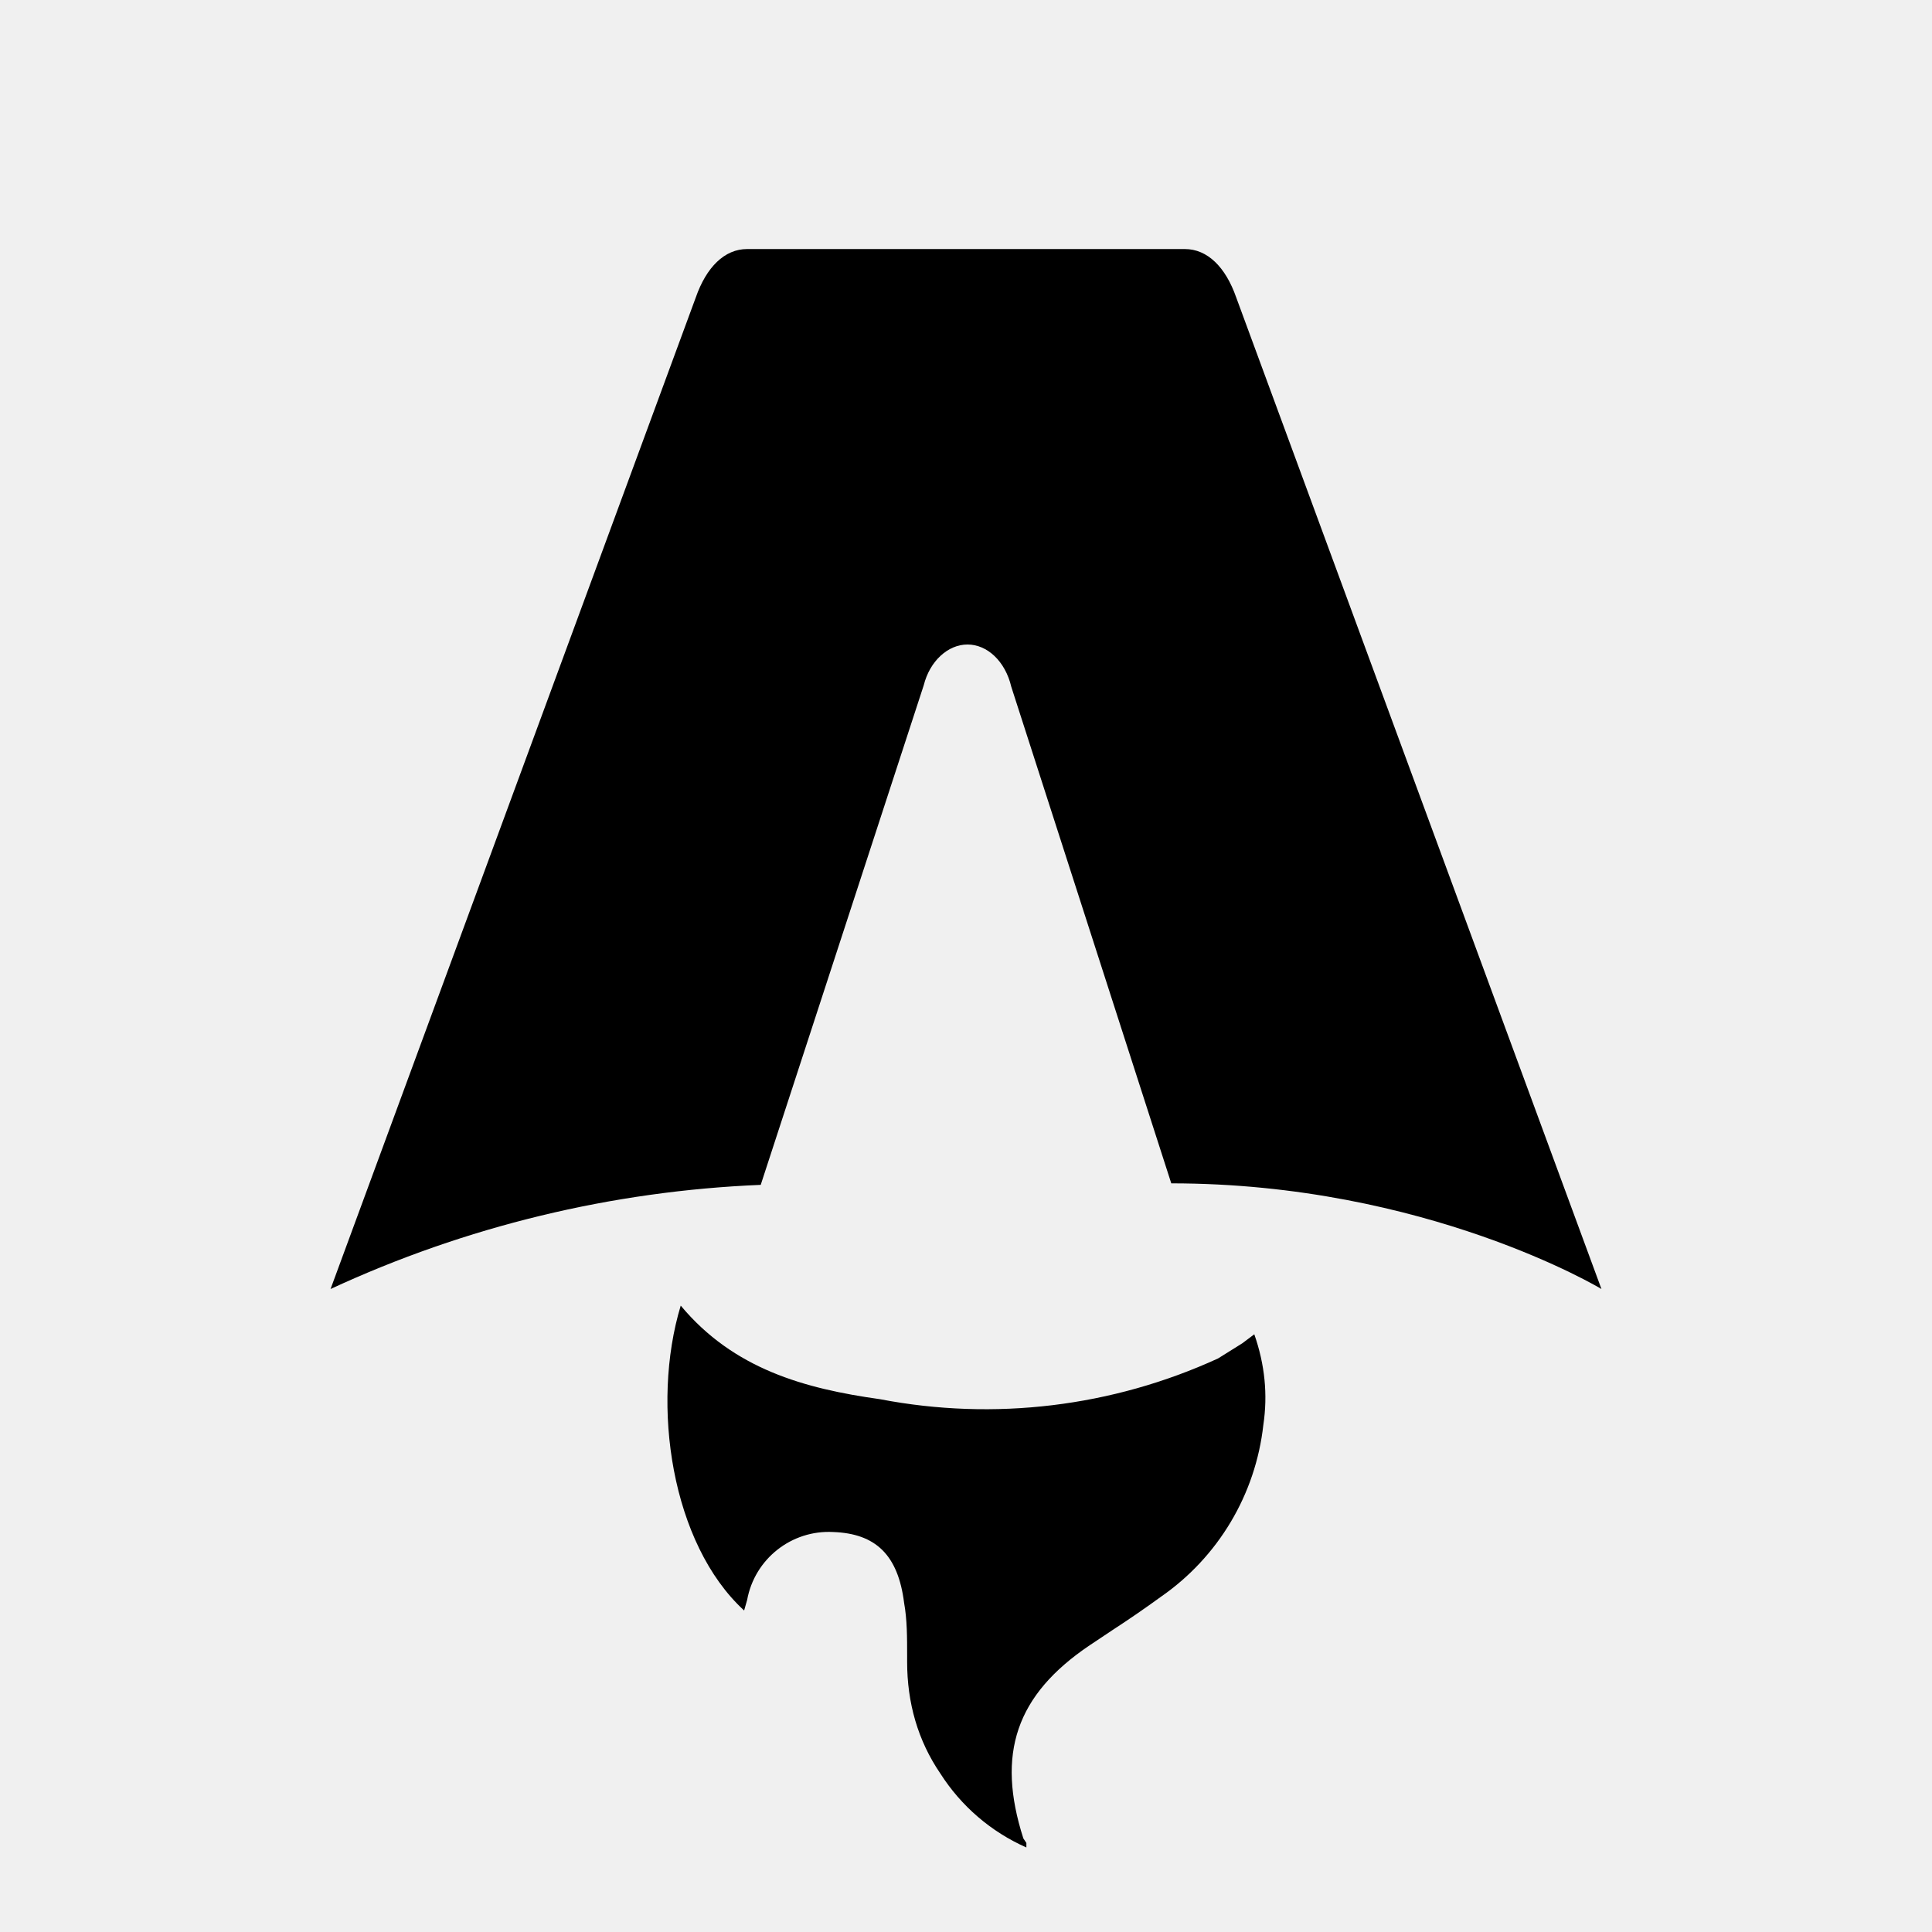
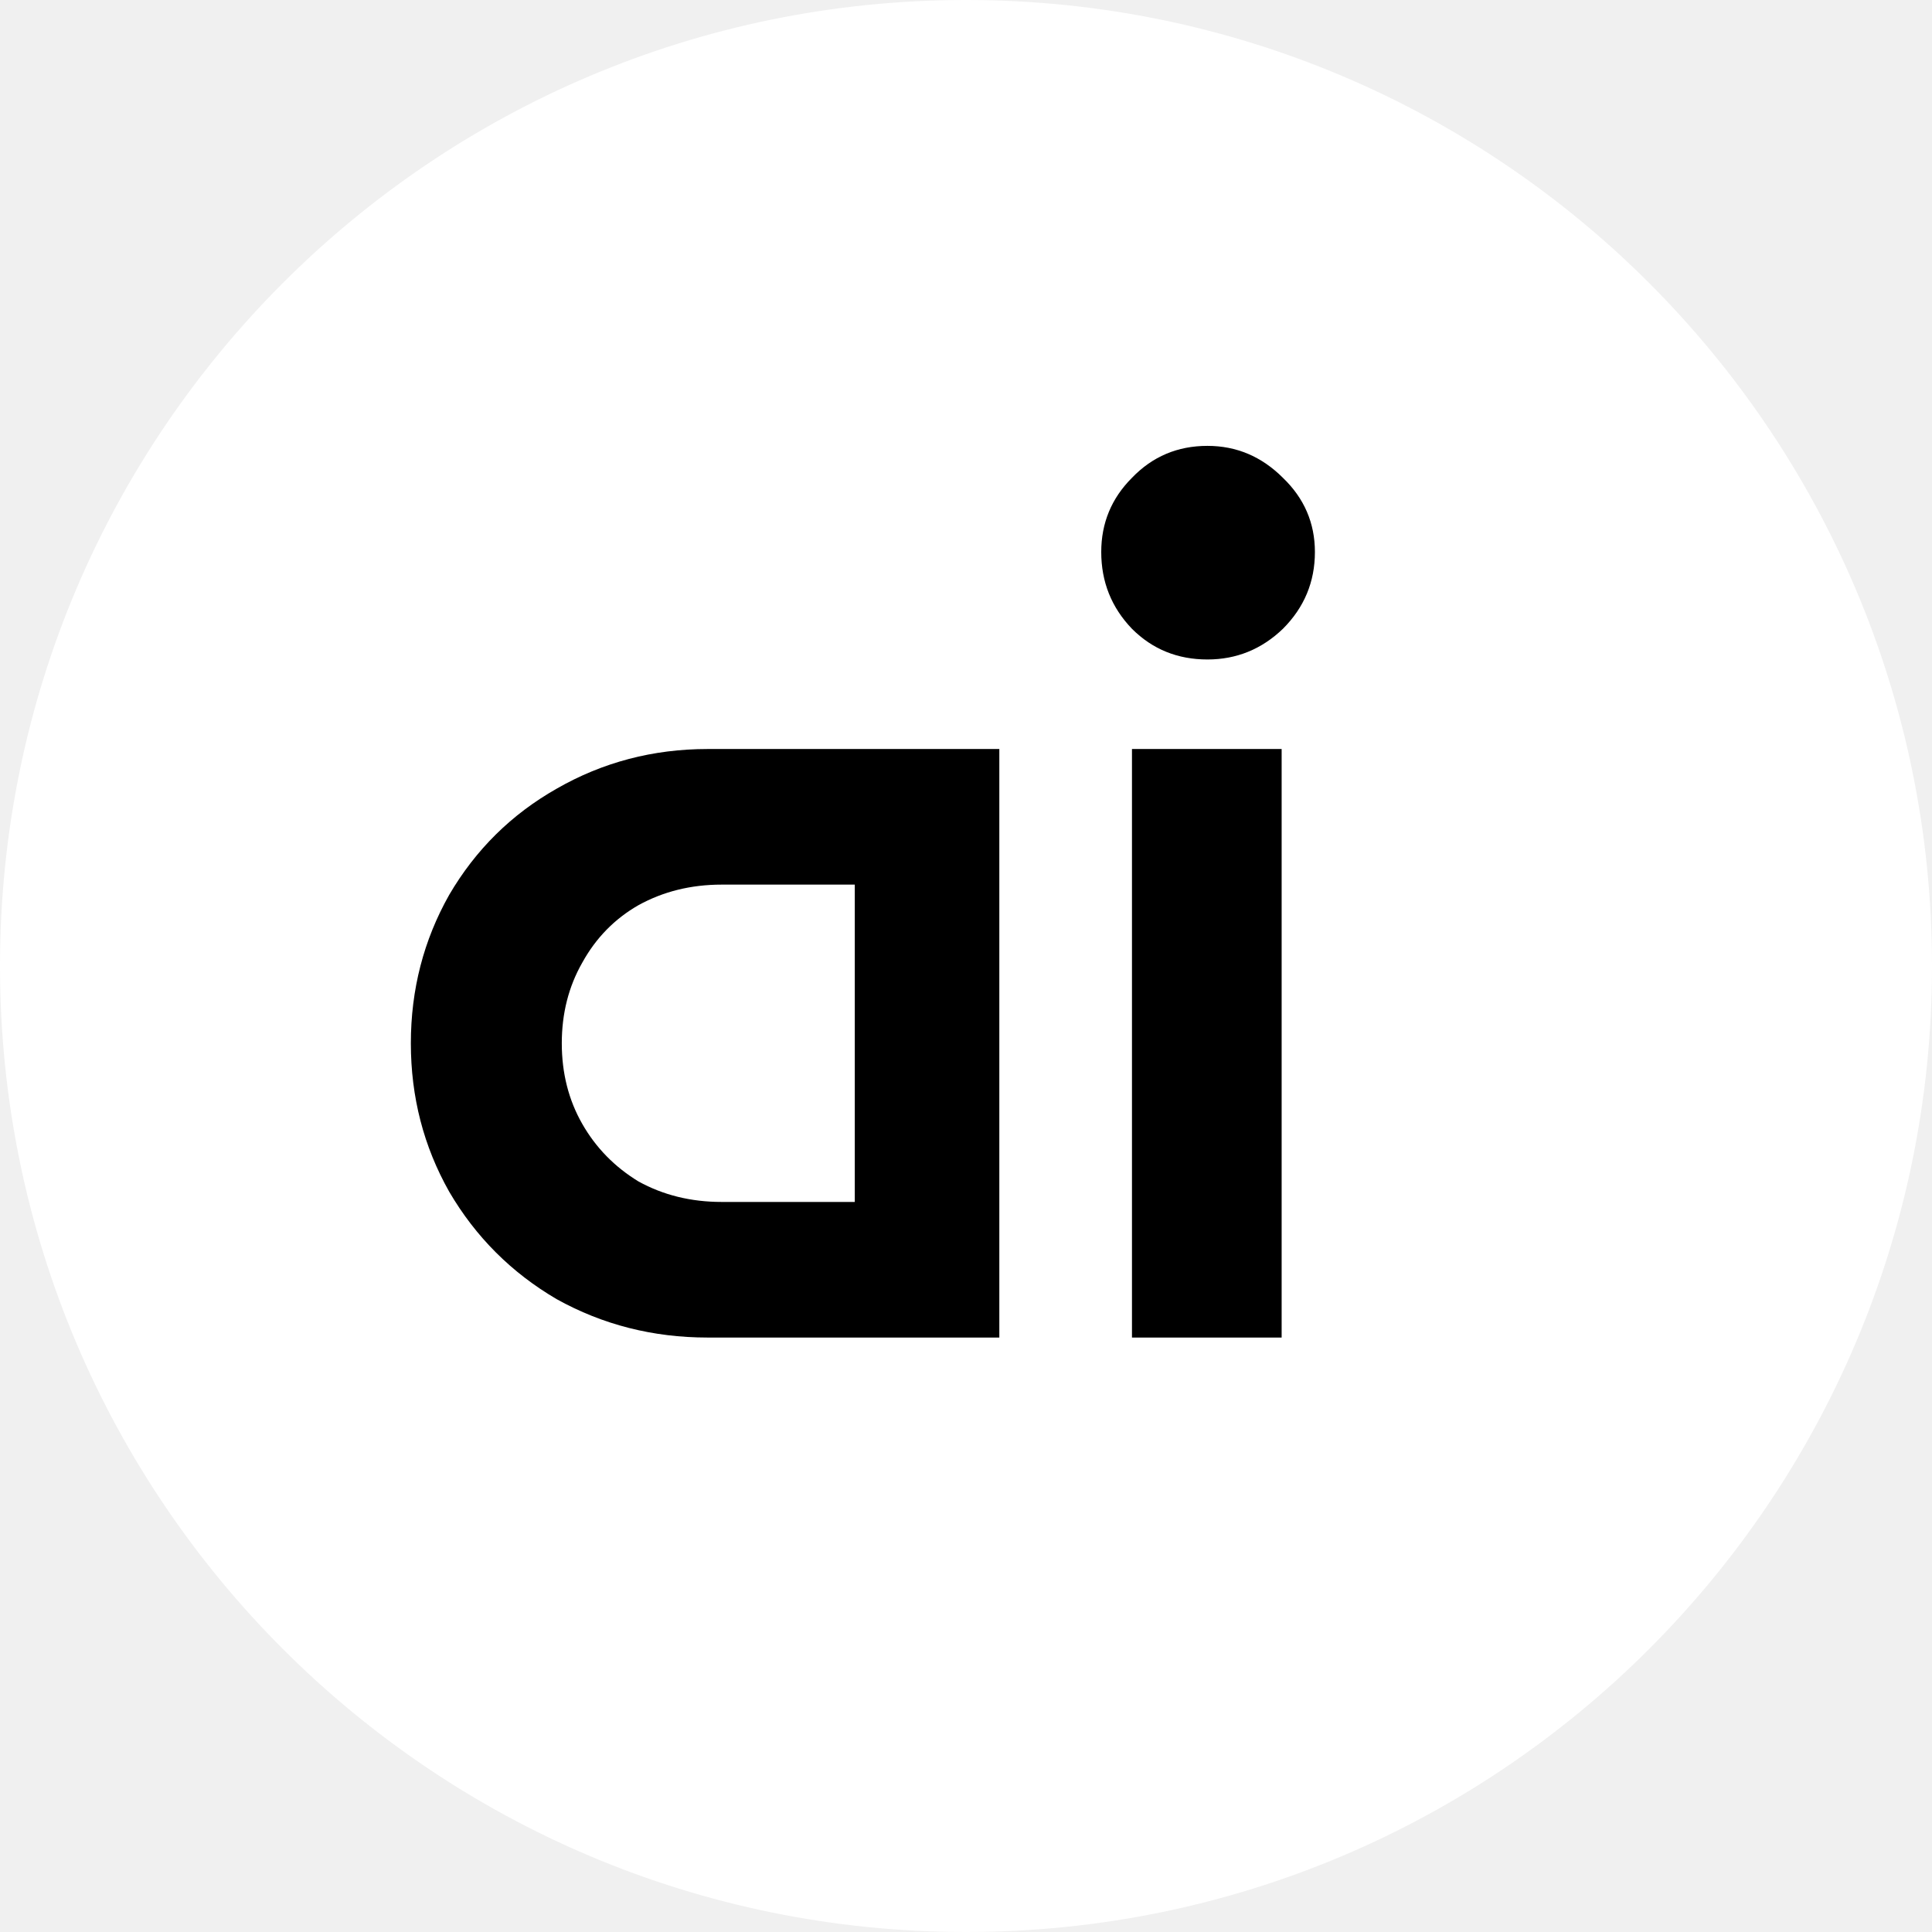
- <svg xmlns="http://www.w3.org/2000/svg" fill="none" viewBox="0 0 128 128">
-   <path d="M50.4 78.5a75.1 75.1 0 0 0-28.5 6.9l24.2-65.7c.7-2 1.9-3.2 3.4-3.2h29c1.5 0 2.7 1.2 3.4 3.2l24.2 65.7s-11.6-7-28.5-7L67 45.5c-.4-1.7-1.6-2.8-2.9-2.8-1.3 0-2.5 1.1-2.9 2.7L50.4 78.5Zm-1.1 28.2Zm-4.2-20.2c-2 6.6-.6 15.8 4.2 20.2a17.5 17.5 0 0 1 .2-.7 5.5 5.5 0 0 1 5.7-4.5c2.8.1 4.3 1.5 4.7 4.7.2 1.1.2 2.3.2 3.5v.4c0 2.7.7 5.2 2.2 7.4a13 13 0 0 0 5.7 4.9v-.3l-.2-.3c-1.8-5.6-.5-9.5 4.4-12.8l1.5-1a73 73 0 0 0 3.2-2.2 16 16 0 0 0 6.8-11.4c.3-2 .1-4-.6-6l-.8.6-1.6 1a37 37 0 0 1-22.4 2.7c-5-.7-9.7-2-13.2-6.2Z" />
-   <style>
-         path { fill: #000; }
-         @media (prefers-color-scheme: dark) {
-             path { fill: #FFF; }
-         }
-     </style>
+ <svg xmlns="http://www.w3.org/2000/svg" width="32" height="32" viewBox="0 0 32 32" fill="none">
+   <circle cx="16" cy="16" r="16" fill="white" />
+   <path d="M19.999 10.923C19.505 10.923 19.088 10.754 18.749 10.415C18.41 10.062 18.24 9.638 18.24 9.143C18.24 8.663 18.41 8.253 18.749 7.914C19.088 7.561 19.505 7.385 19.999 7.385C20.479 7.385 20.896 7.561 21.249 7.914C21.602 8.253 21.779 8.663 21.779 9.143C21.779 9.638 21.602 10.062 21.249 10.415C20.896 10.754 20.479 10.923 19.999 10.923ZM18.749 22.154V19.887V14.674V12.406H21.228V19.887V22.154H18.749Z" fill="black" />
+   <path d="M11.721 22.154C10.817 22.154 9.983 21.942 9.22 21.518C8.472 21.08 7.878 20.487 7.44 19.738C7.017 18.989 6.805 18.17 6.805 17.28C6.805 16.39 7.017 15.571 7.44 14.822C7.878 14.073 8.472 13.487 9.22 13.063C9.983 12.625 10.817 12.406 11.721 12.406H16.552V22.154H11.721ZM11.954 19.908H14.158V14.652H11.954C11.445 14.652 10.986 14.766 10.576 14.992C10.181 15.218 9.87 15.535 9.644 15.945C9.418 16.341 9.305 16.786 9.305 17.28C9.305 17.774 9.418 18.22 9.644 18.615C9.87 19.011 10.181 19.328 10.576 19.569C10.986 19.795 11.445 19.908 11.954 19.908Z" fill="black" />
</svg>
